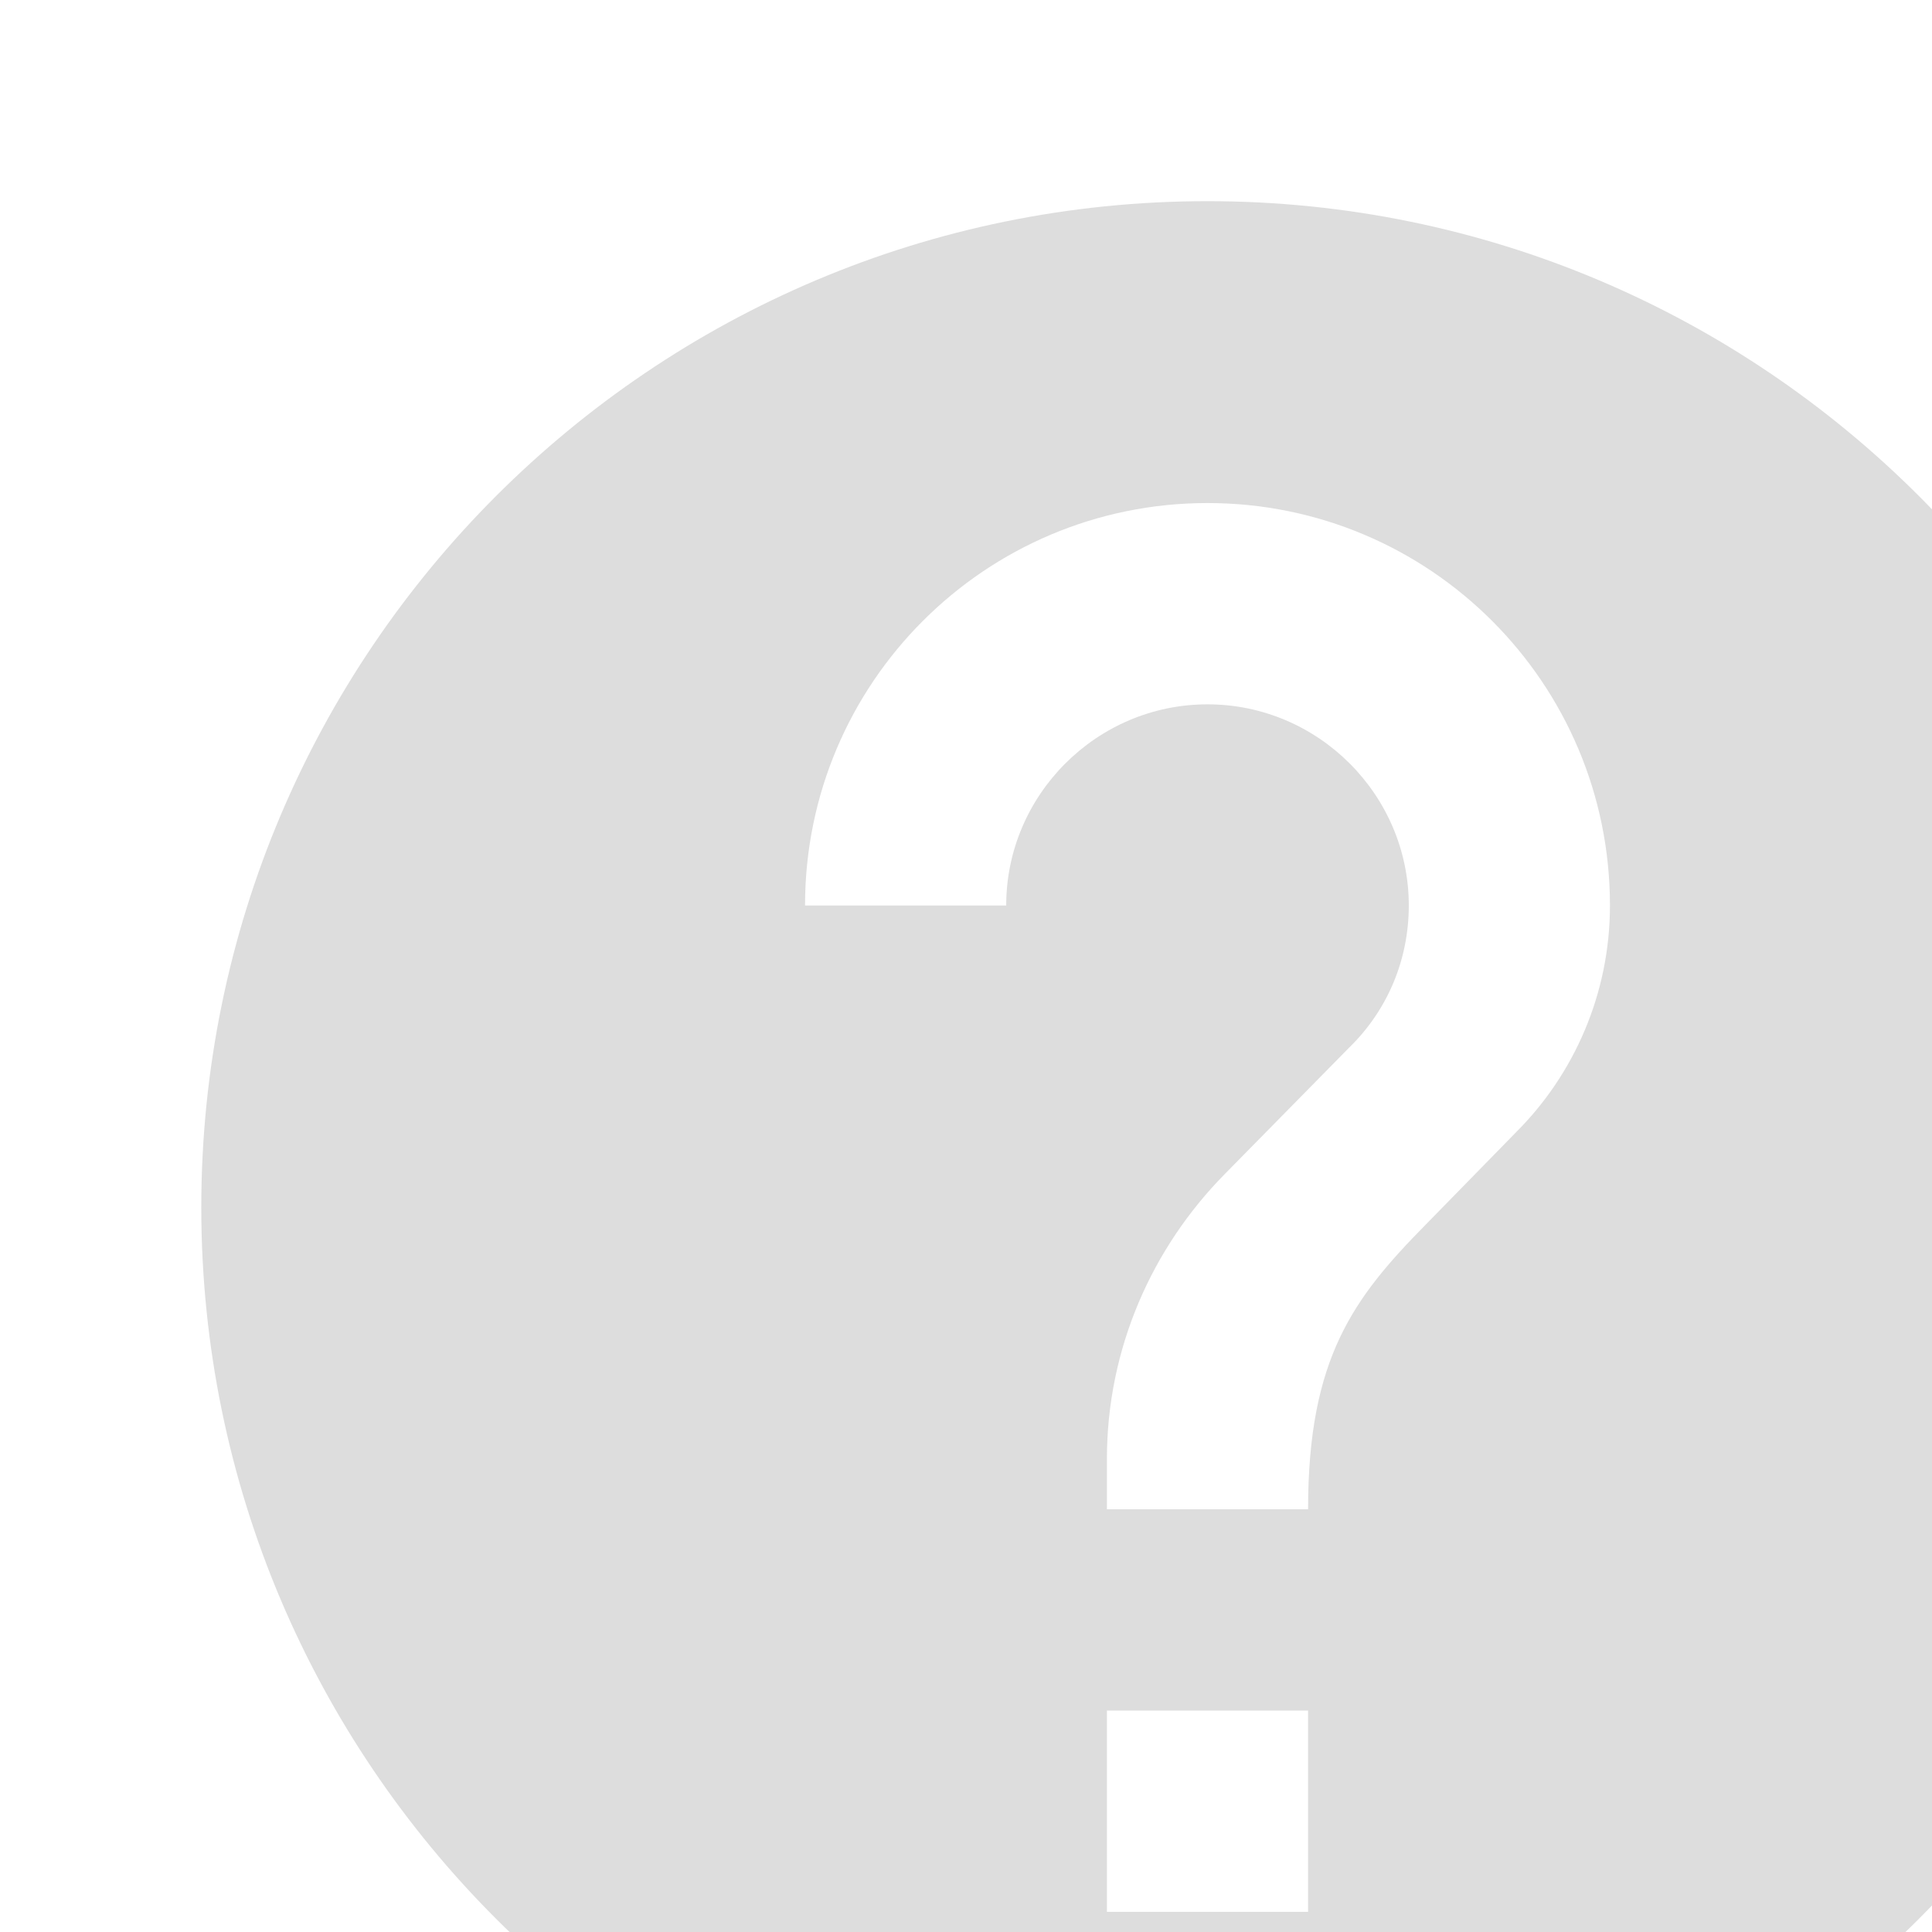
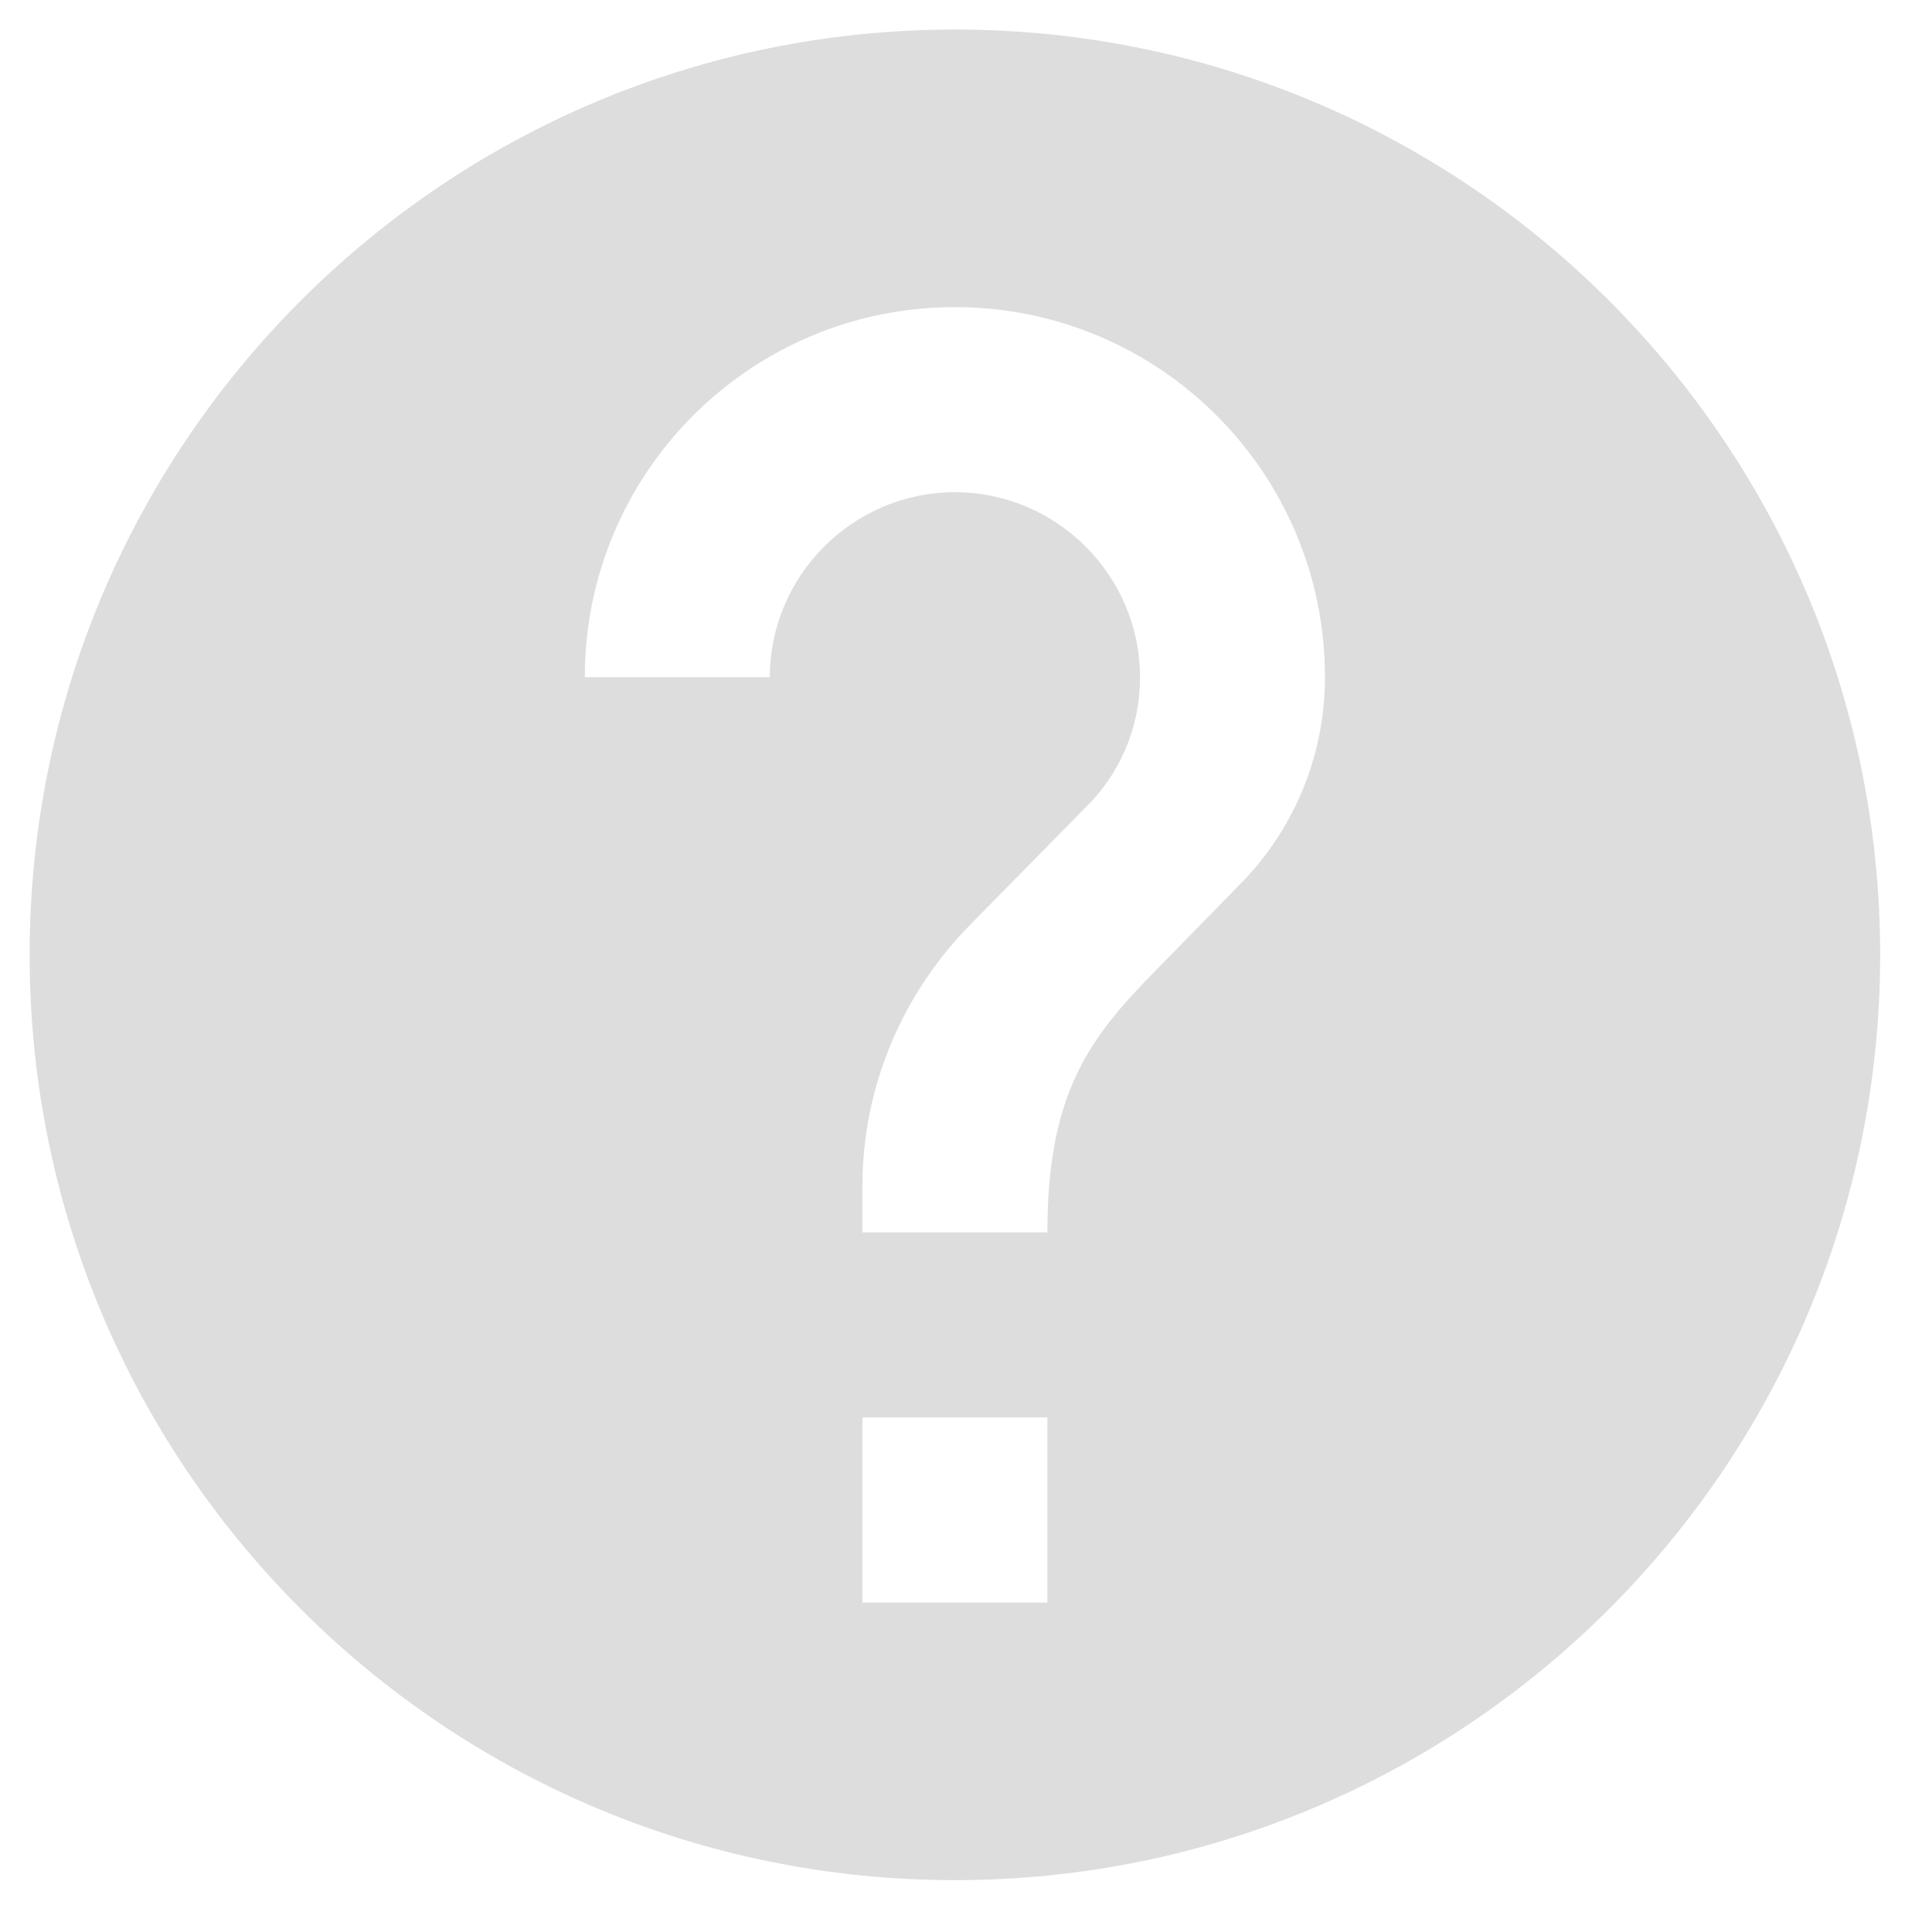
- <svg xmlns="http://www.w3.org/2000/svg" width="16" height="16" viewBox="0 0 16 16" fill="none">
+ <svg xmlns="http://www.w3.org/2000/svg" width="16" height="16" viewBox="1.4 1.4 17.4 17.4" fill="none">
  <path d="M10 1.666C5.4 1.666 1.667 5.399 1.667 9.999C1.667 14.599 5.4 18.333 10 18.333C14.6 18.333 18.333 14.599 18.333 9.999C18.333 5.399 14.6 1.666 10 1.666ZM10.833 15.833H9.167V14.166H10.833V15.833ZM12.558 9.374L11.808 10.141C11.208 10.749 10.833 11.249 10.833 12.499H9.167V12.083C9.167 11.166 9.542 10.333 10.142 9.724L11.175 8.674C11.483 8.374 11.667 7.958 11.667 7.499C11.667 6.583 10.917 5.833 10 5.833C9.083 5.833 8.333 6.583 8.333 7.499H6.667C6.667 5.658 8.158 4.166 10 4.166C11.842 4.166 13.333 5.658 13.333 7.499C13.333 8.233 13.033 8.899 12.558 9.374Z" fill="#DDDDDD" />
</svg>
